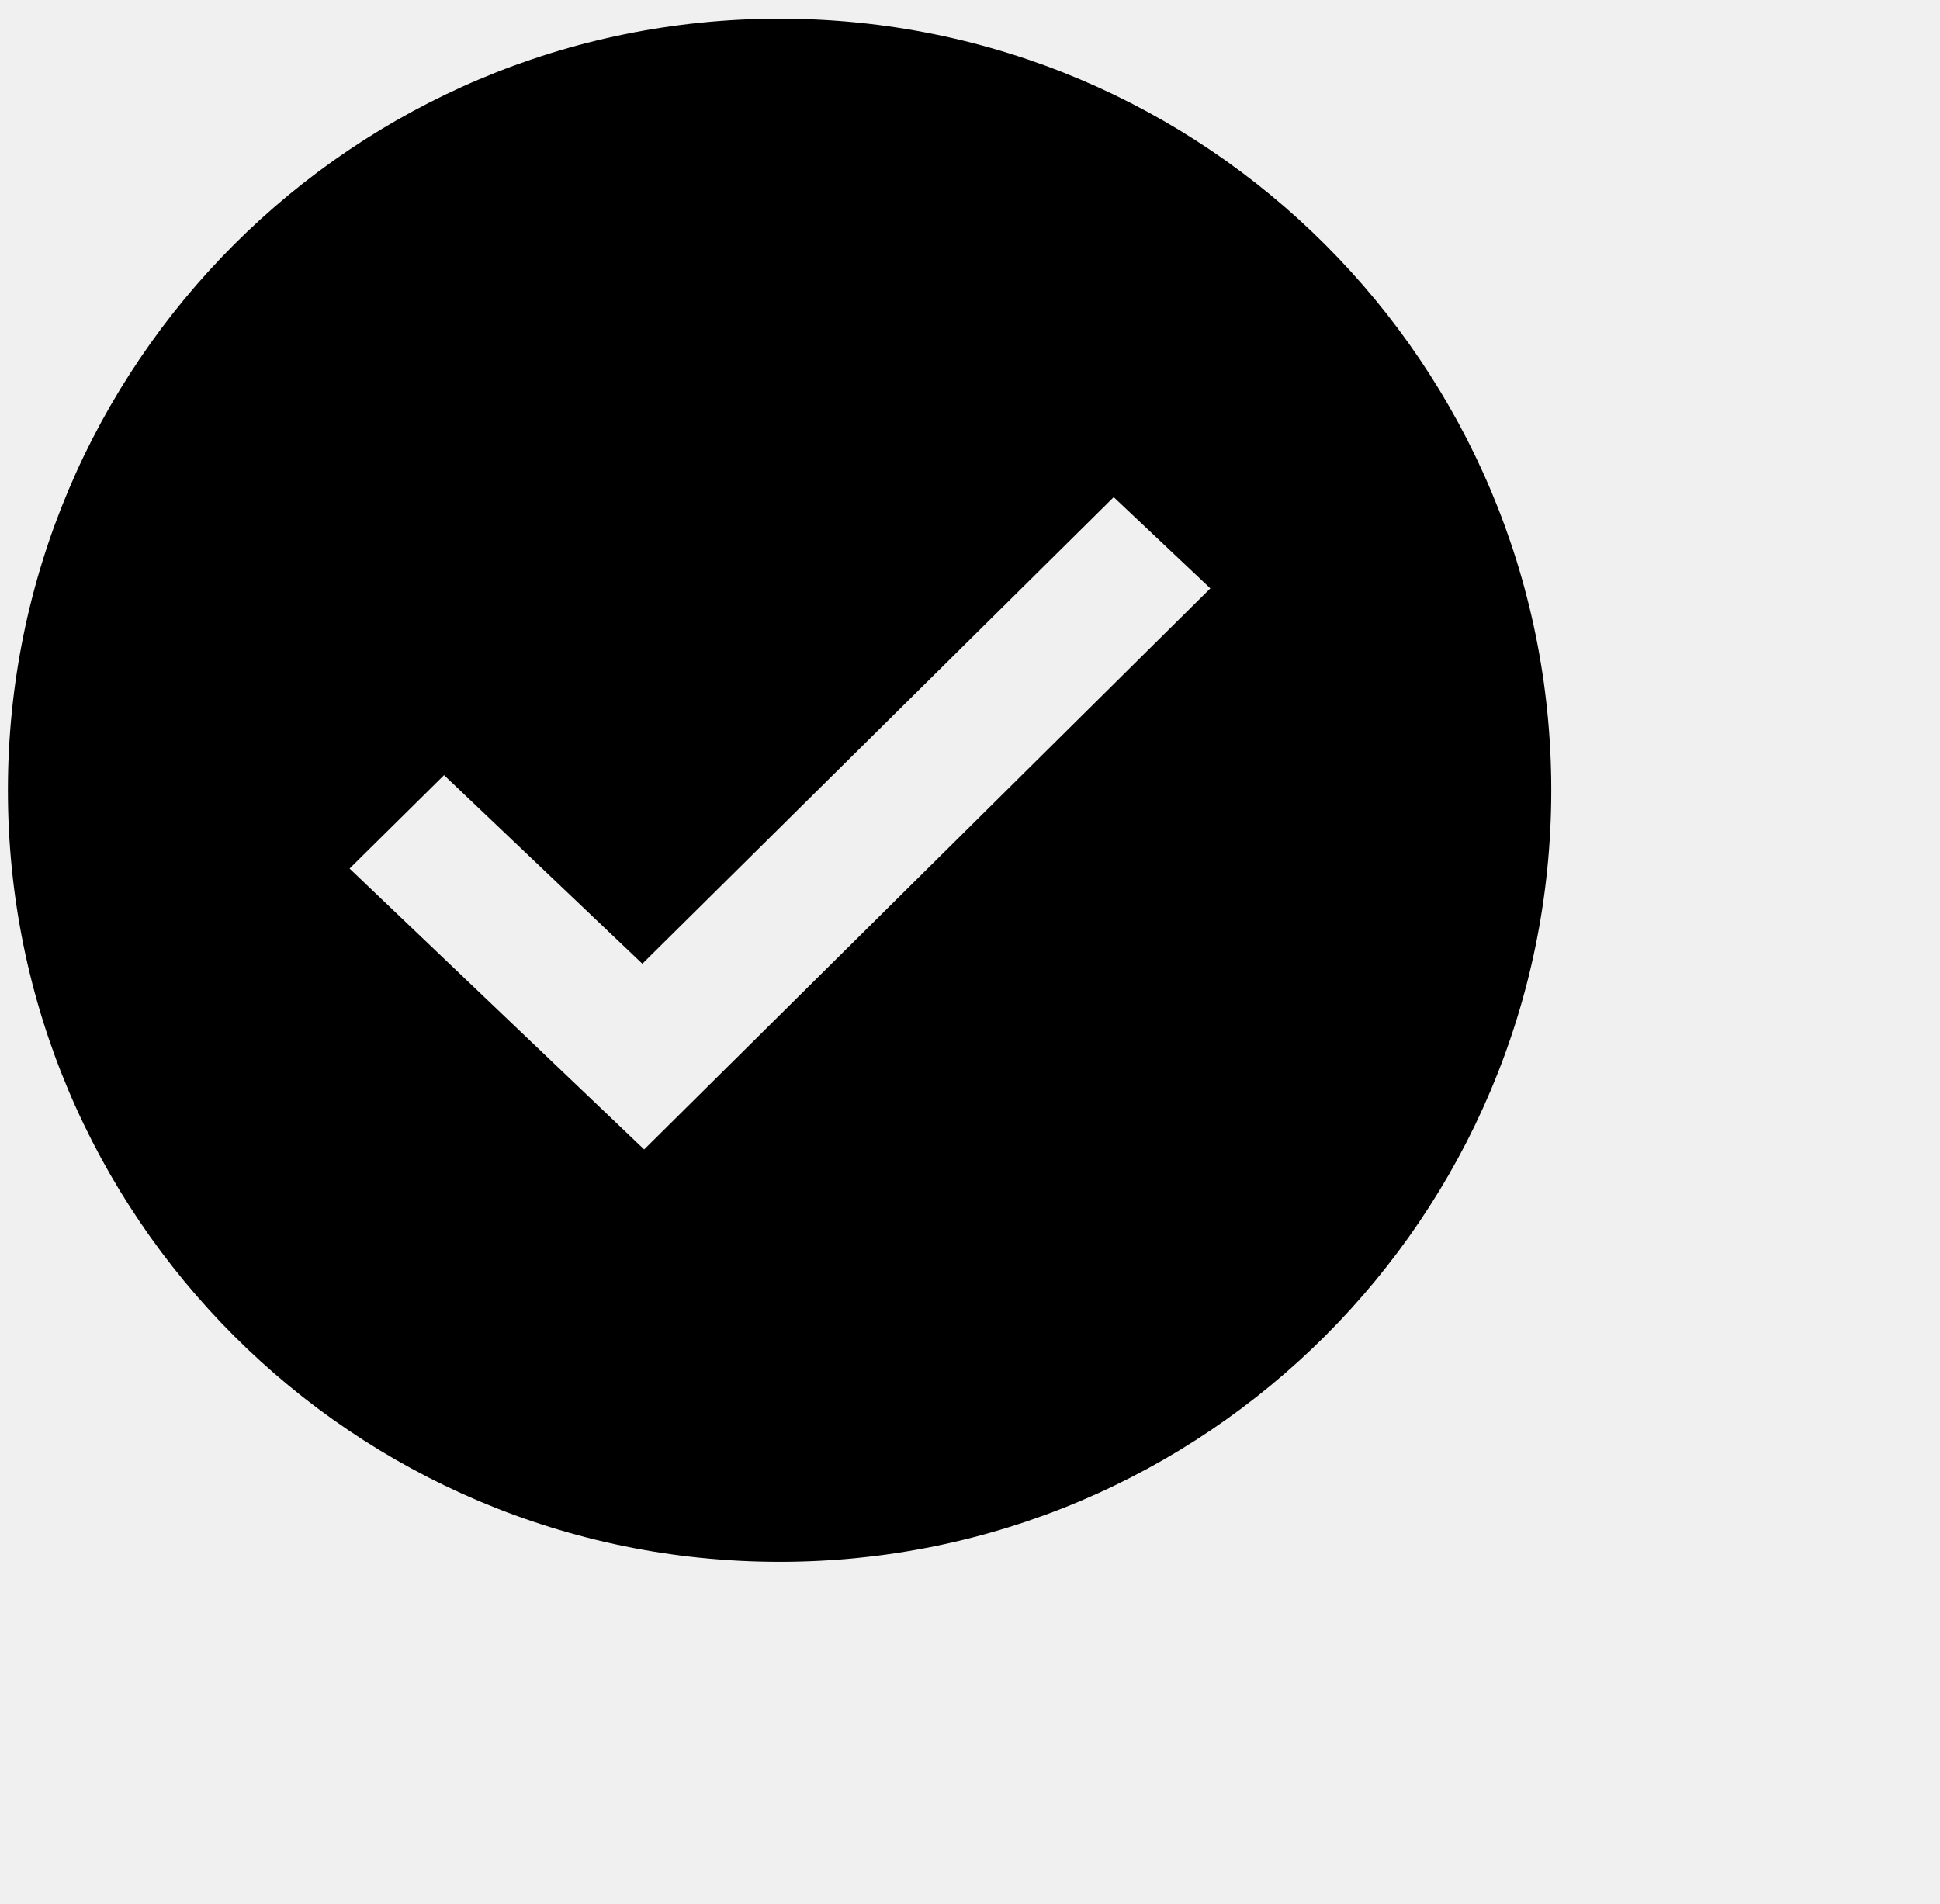
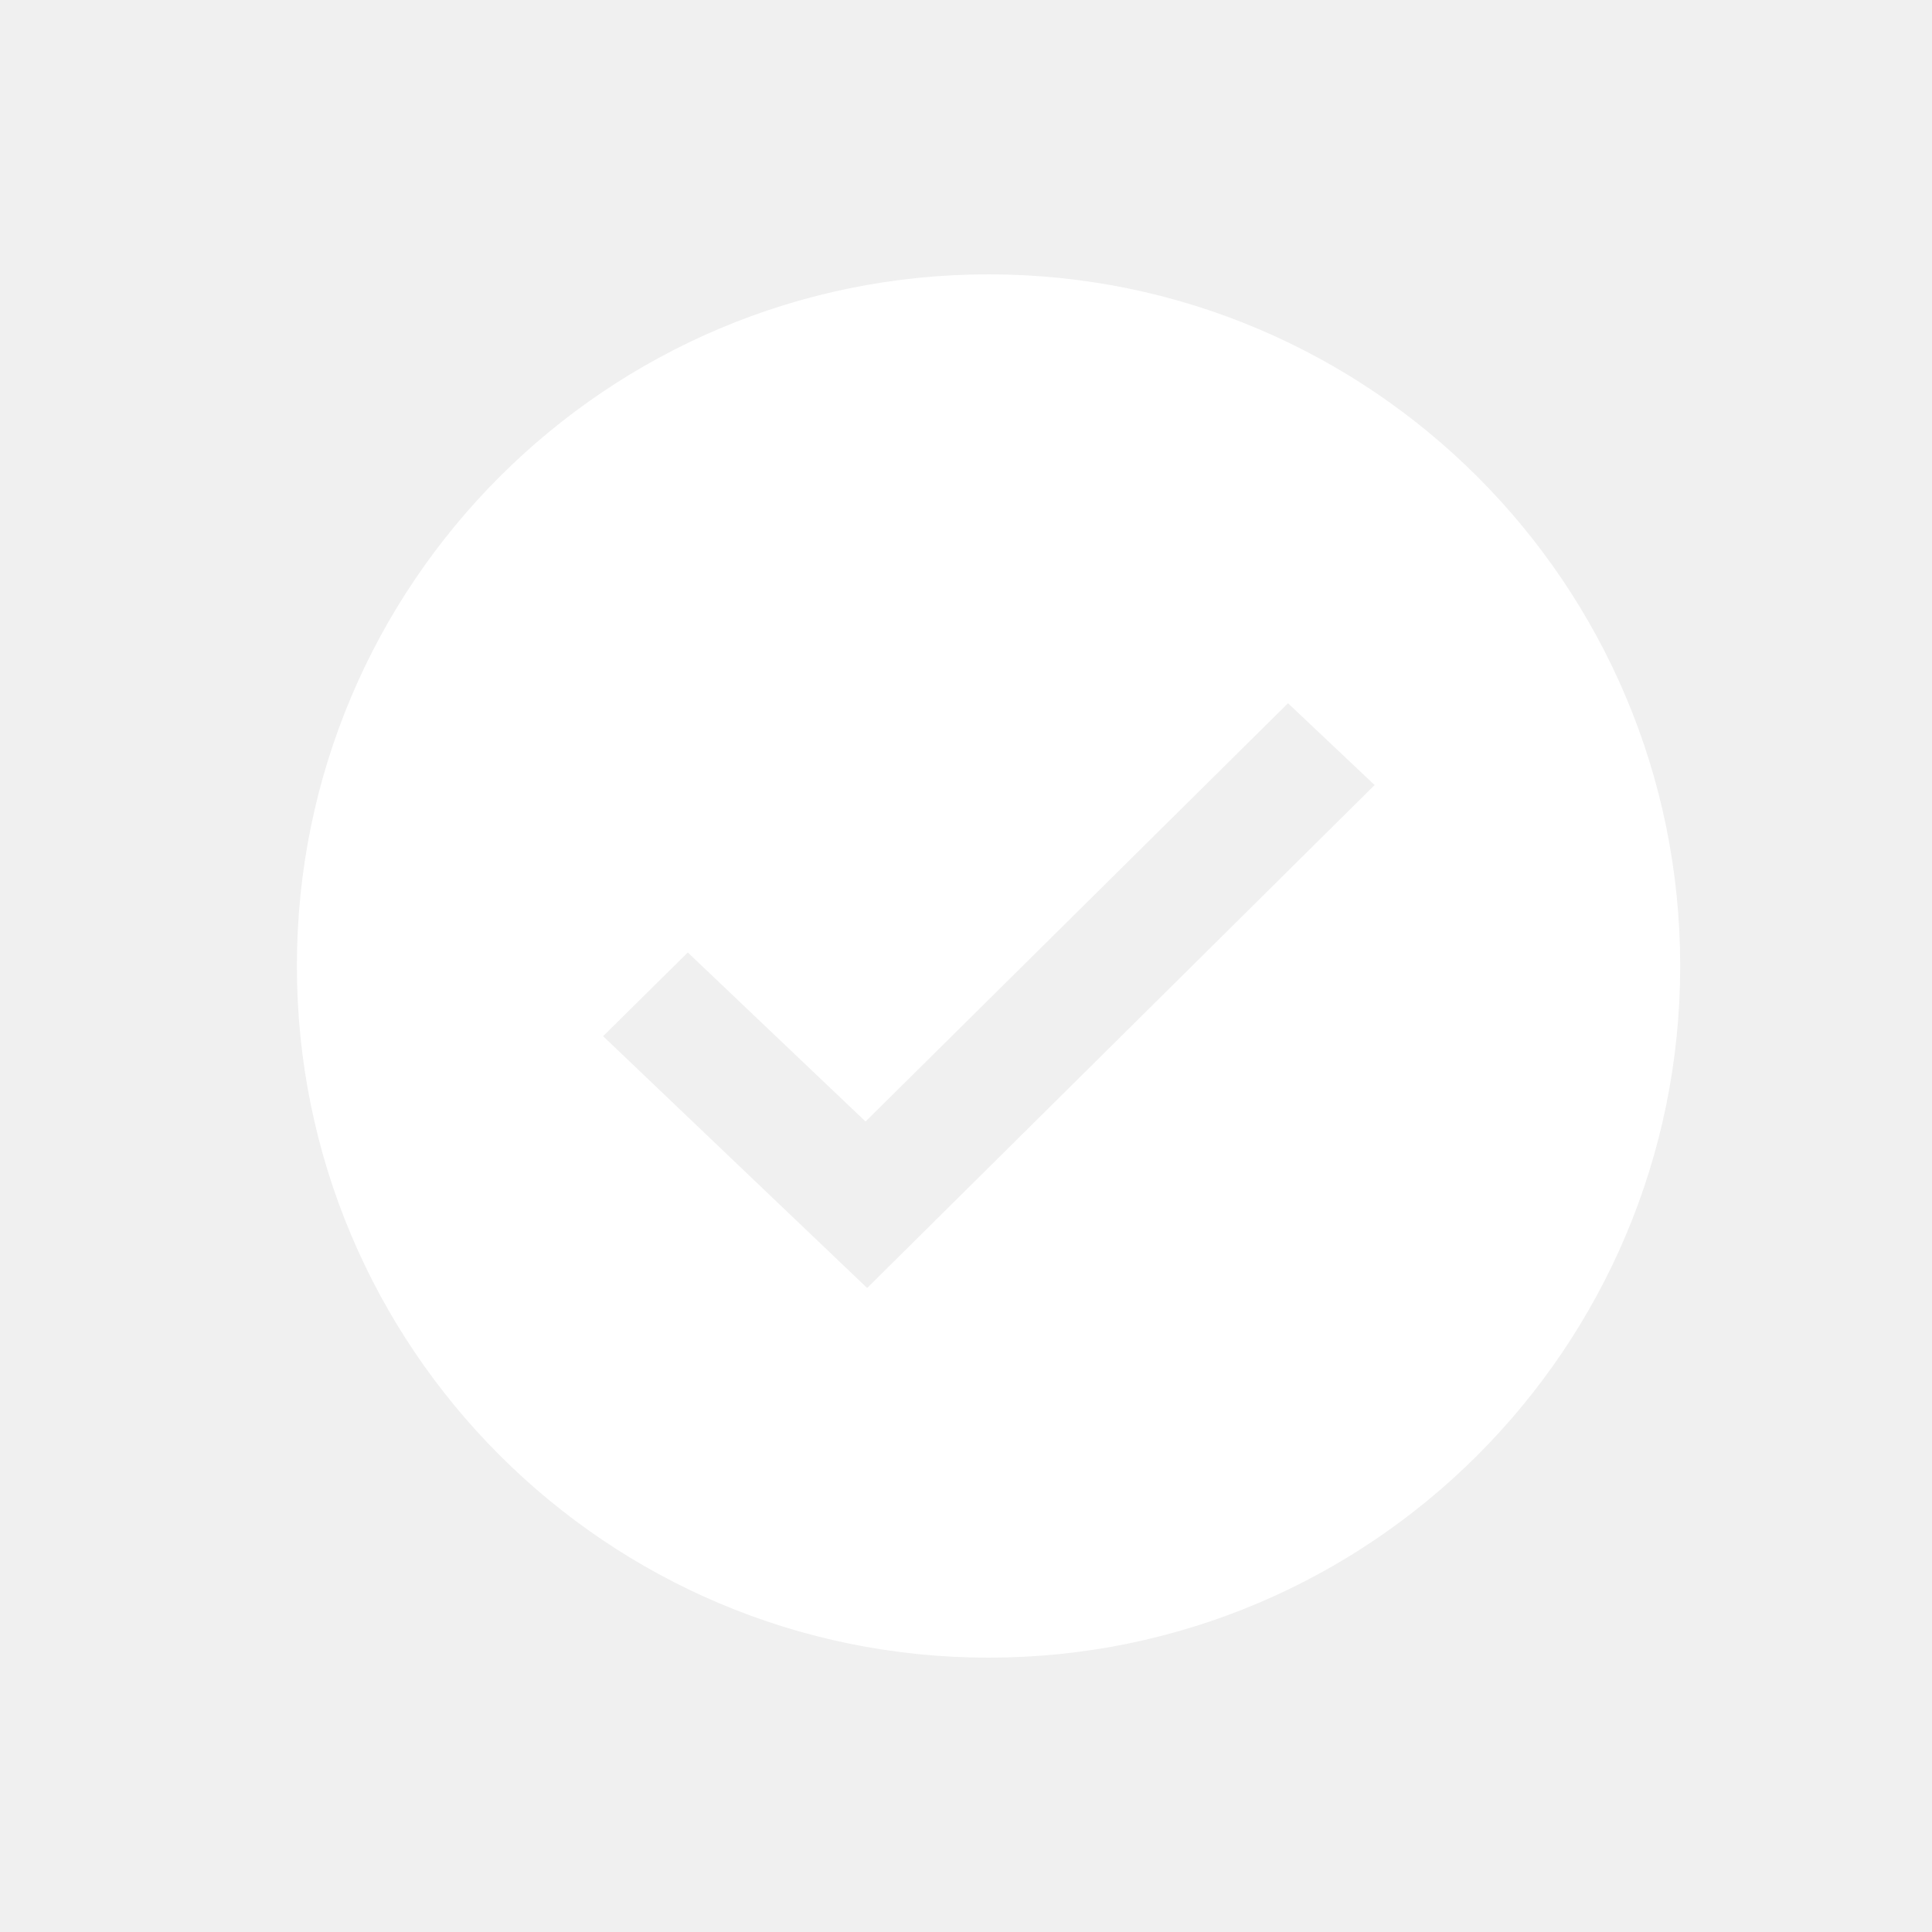
- <svg xmlns="http://www.w3.org/2000/svg" viewBox="9 8 54 53">
-   <path d="M30.71,8.52A21.48,21.48,0,1,0,52.18,30,21.48,21.48,0,0,0,30.71,8.52ZM26.93,40l-8.2-7.82,2.63-2.6,5.52,5.25L40,21.84l2.69,2.54Z" fill="currentcolor" />
+ <svg xmlns="http://www.w3.org/2000/svg" id="Ebene_1" data-name="Ebene 1" viewBox="0 0 60 60">
+   <path d="M30.71,8.52A21.48,21.48,0,1,0,52.18,30,21.48,21.48,0,0,0,30.71,8.52ZM26.93,40l-8.2-7.82,2.63-2.6,5.52,5.25L40,21.84l2.69,2.54Z" fill="#fff" />
</svg>
